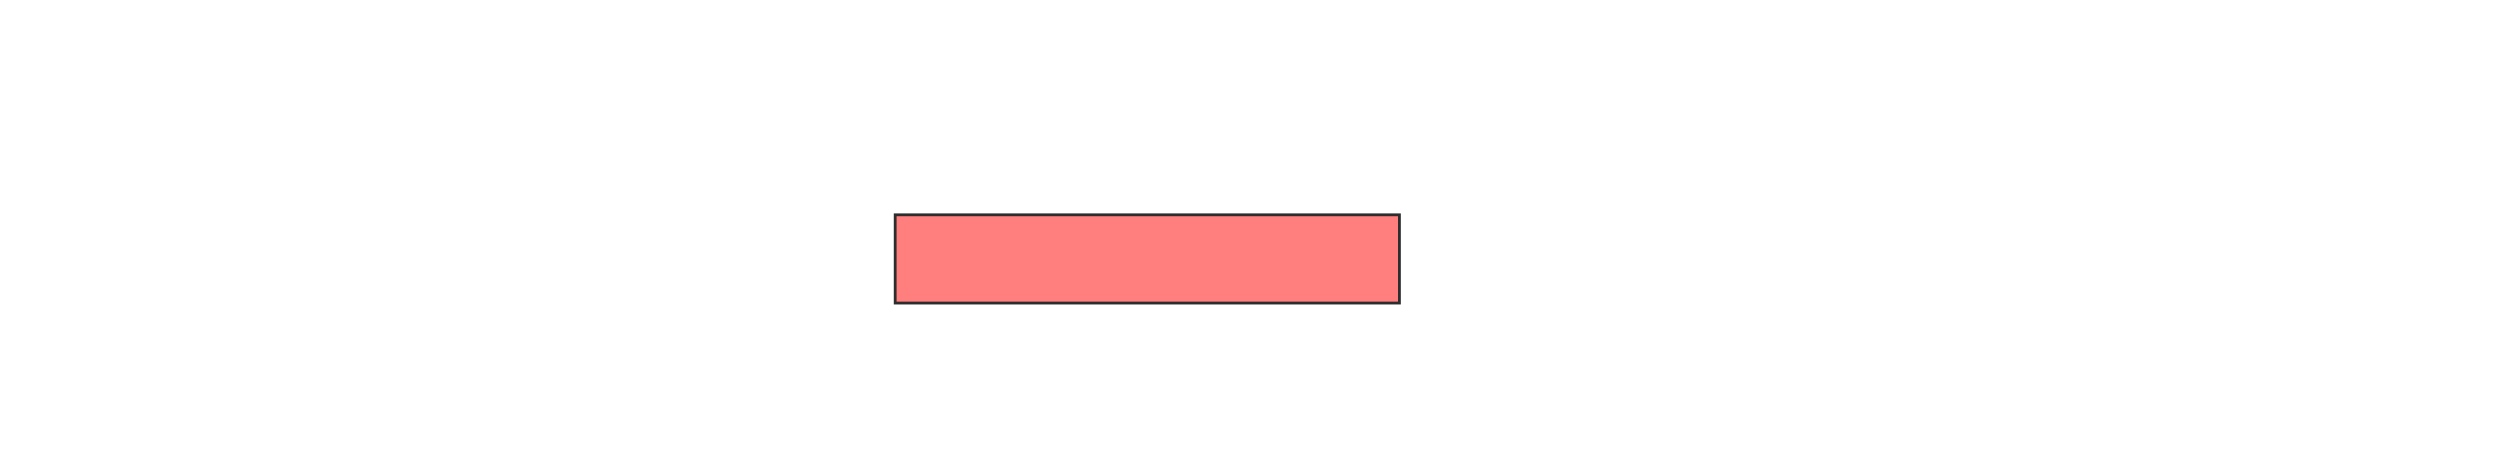
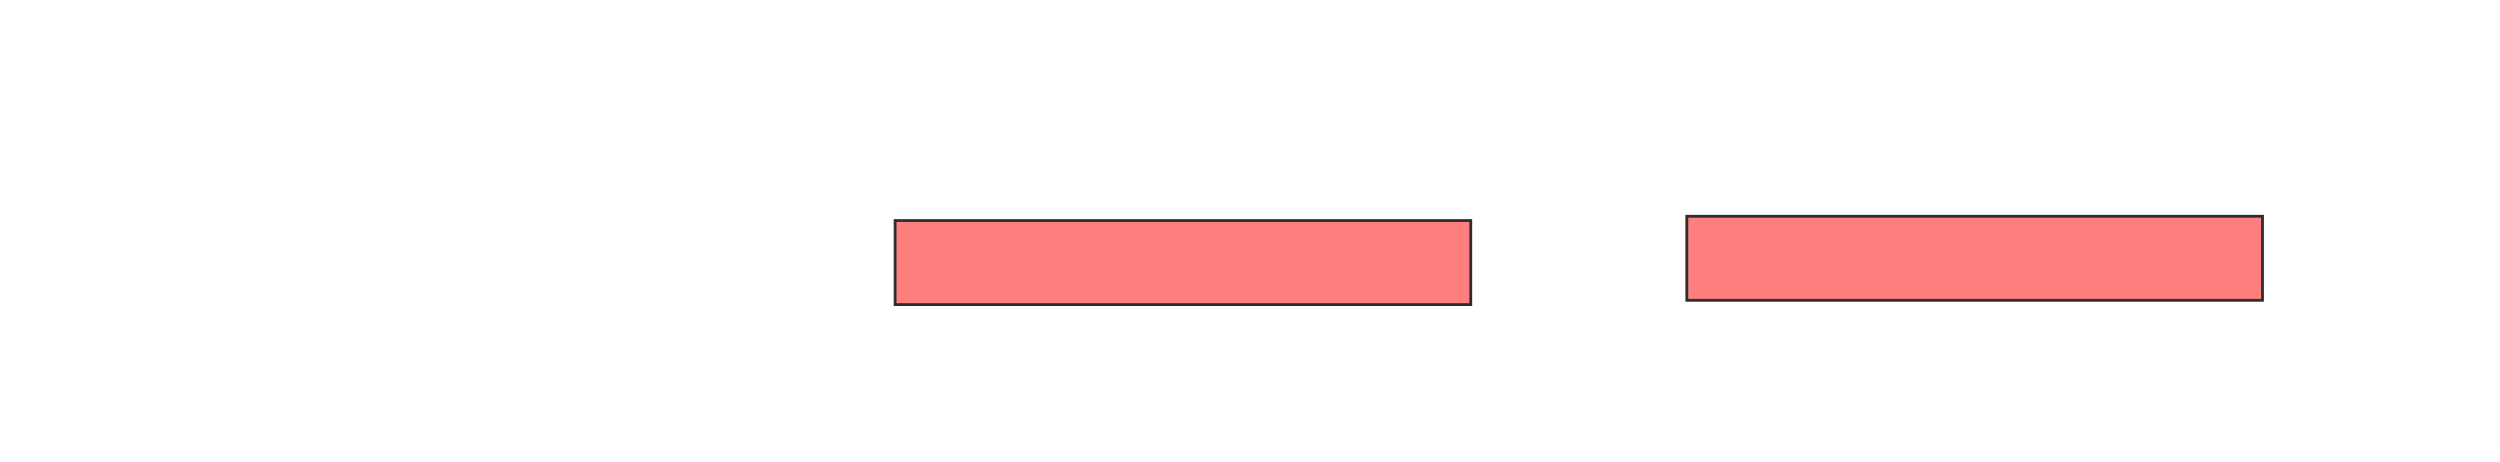
<svg xmlns="http://www.w3.org/2000/svg" width="888" height="164">
  <g>
  </g>
  <g>
-     <rect id="4accd56aec94425aa30d200430dd5afb-oa-1" height="31.343" width="179.104" y="76.299" x="317.97" stroke="#2D2D2D" fill="#FF7E7E" class="qshape" />
+     <g id="4accd56aec94425aa30d200430dd5afb-oa-1" class="qshape">
+       <rect fill="#FF7E7E" stroke="#2D2D2D" x="317.94" y="78.344" width="204.478" height="29.851" class="qshape" />
+       <rect fill="#FF7E7E" stroke="#2D2D2D" x="599.158" y="76.821" width="204.478" height="29.851" class="qshape" />
+     </g>
  </g>
</svg>
